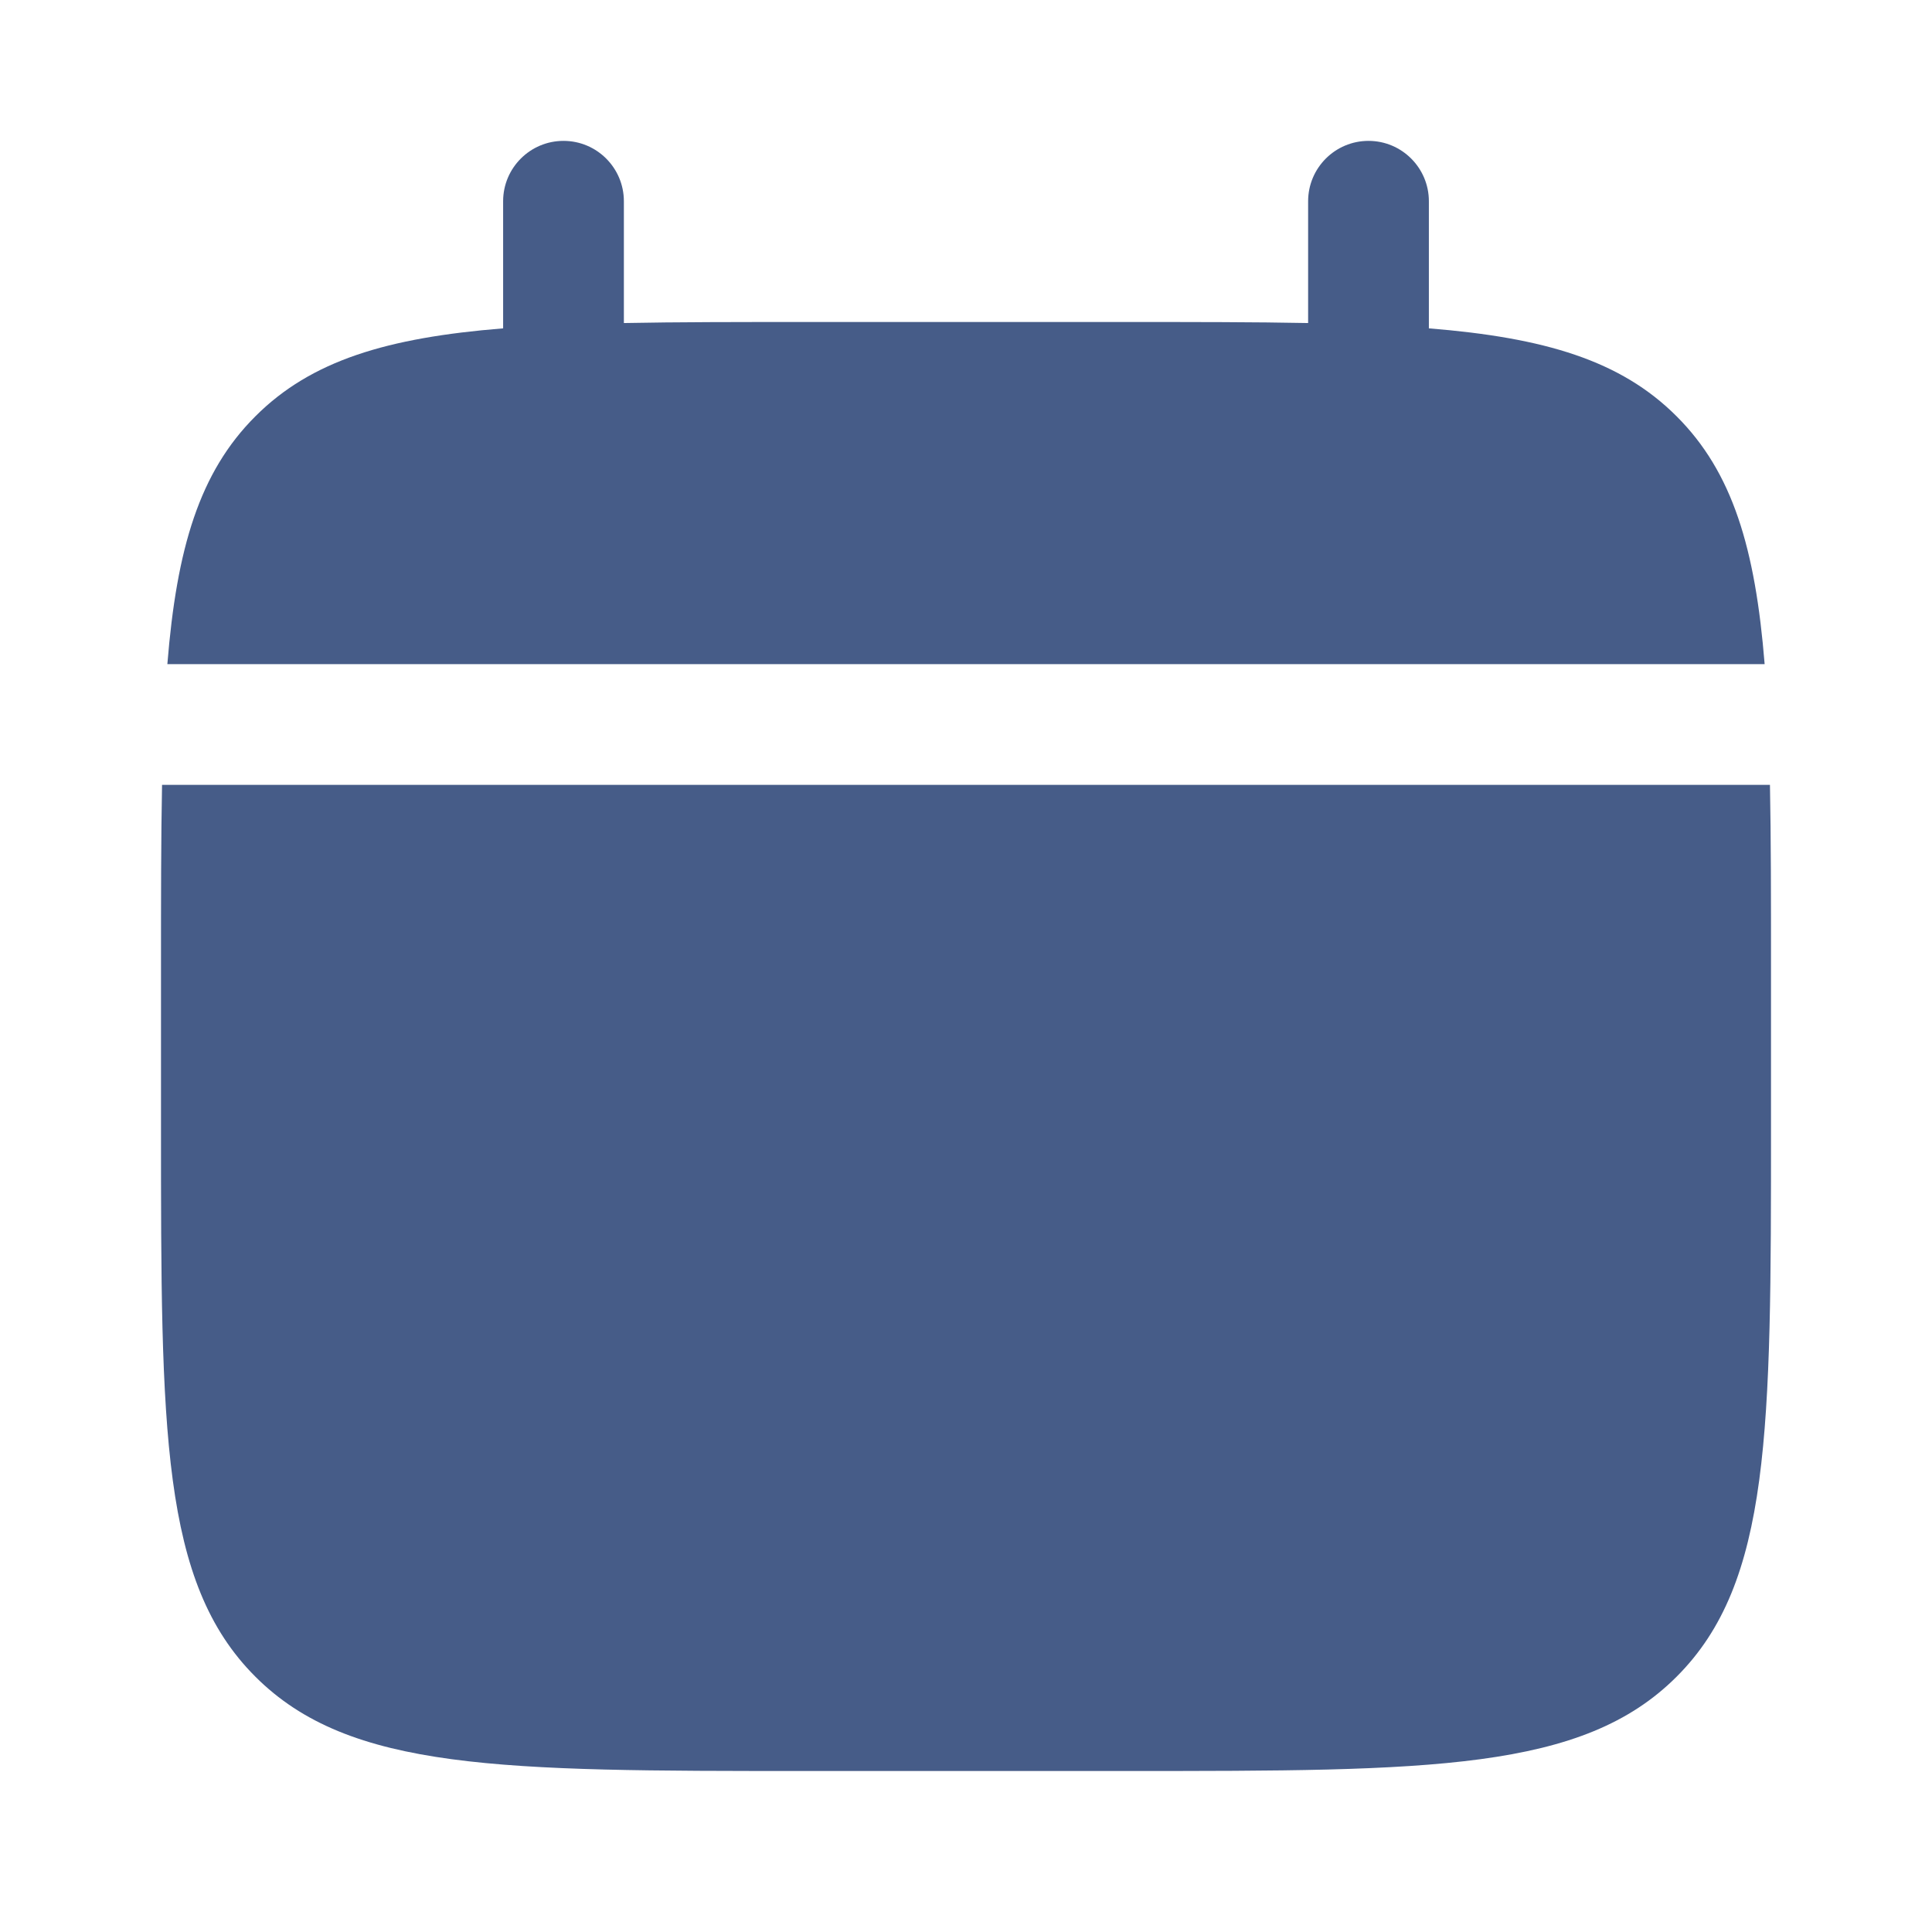
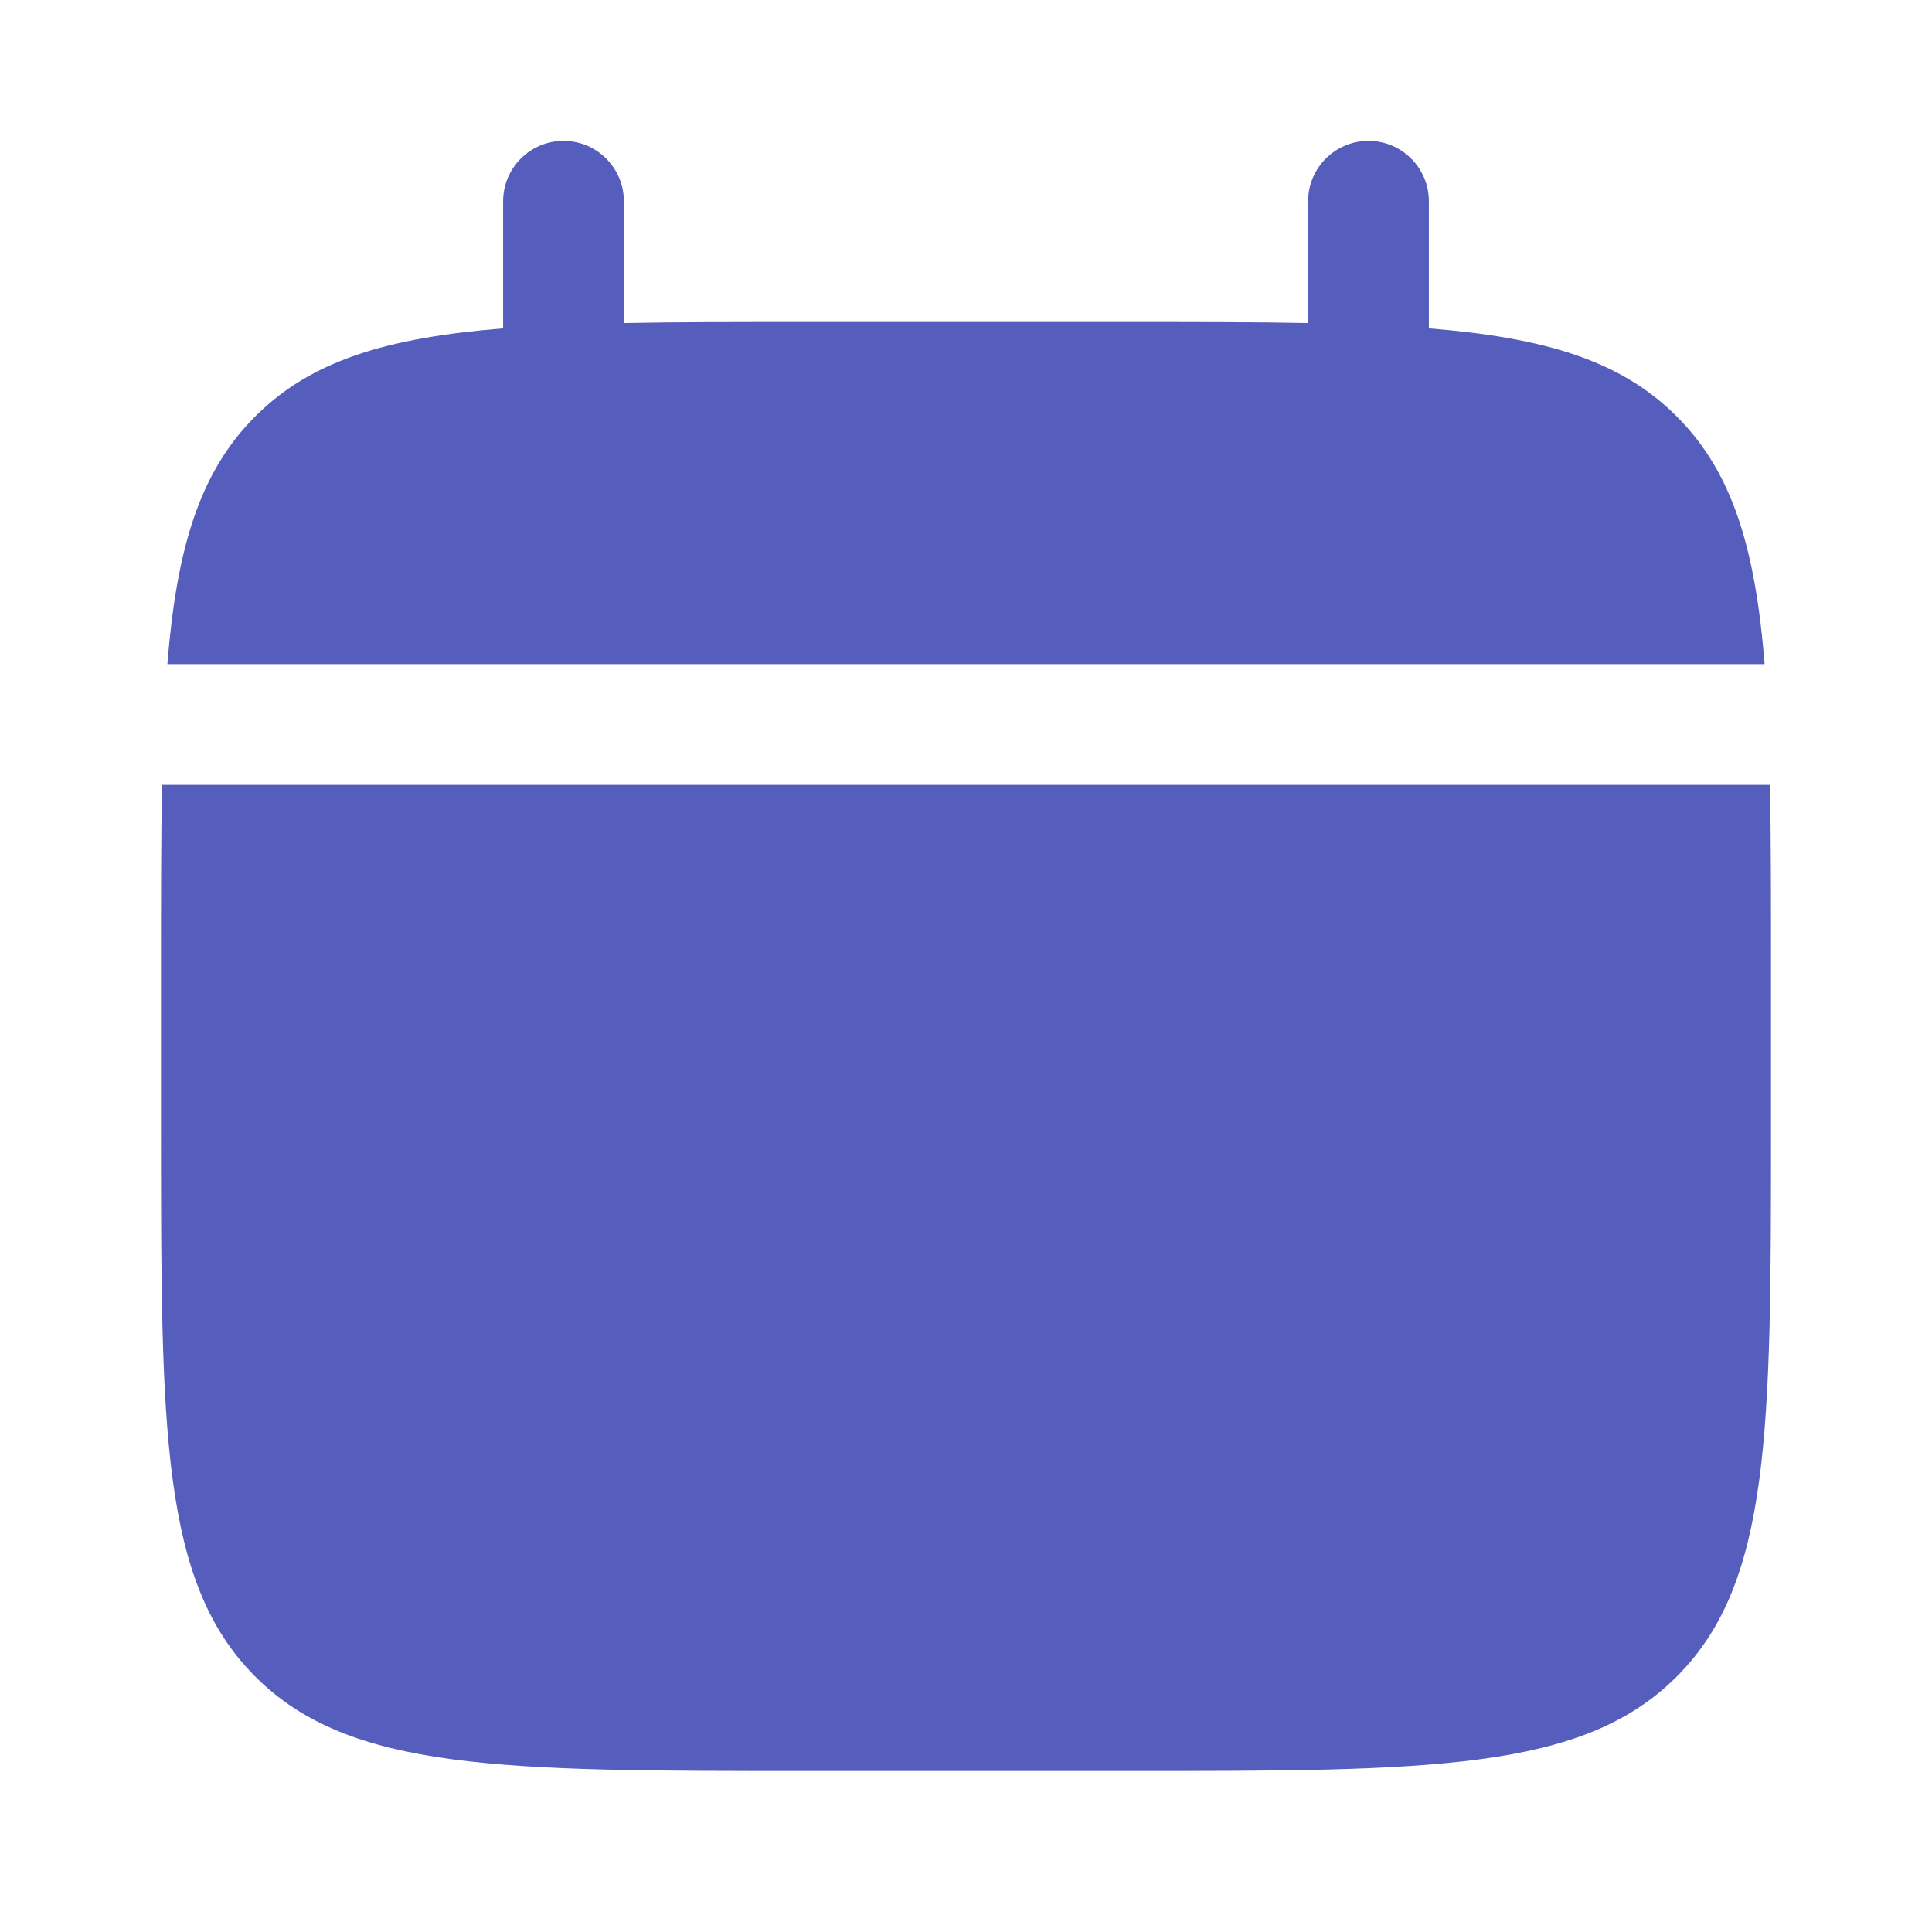
- <svg xmlns="http://www.w3.org/2000/svg" width="800px" height="800px" viewBox="0 0 24 24" fill="none">
+ <svg xmlns="http://www.w3.org/2000/svg" width="800px" height="800px" viewBox="0 0 24 24" fill="none" opacity="0.9">
  <g id="SVGRepo_bgCarrier" stroke-width="0" />
  <g id="SVGRepo_tracerCarrier" stroke-linecap="round" stroke-linejoin="round" />
  <g id="SVGRepo_iconCarrier">
-     <path d="M22 14V12C22 11.161 22 10.415 21.987 9.75H2.013C2 10.415 2 11.161 2 12V14C2 17.771 2 19.657 3.172 20.828C4.343 22 6.229 22 10 22H14C17.771 22 19.657 22 20.828 20.828C22 19.657 22 17.771 22 14Z" fill="#465C88" />
-     <path d="M7.75 2.5C7.75 2.086 7.414 1.75 7 1.75C6.586 1.75 6.25 2.086 6.25 2.5V4.079C4.811 4.195 3.866 4.477 3.172 5.172C2.477 5.866 2.195 6.811 2.079 8.25H21.921C21.805 6.811 21.523 5.866 20.828 5.172C20.134 4.477 19.189 4.195 17.75 4.079V2.5C17.75 2.086 17.414 1.75 17 1.75C16.586 1.75 16.25 2.086 16.25 2.5V4.013C15.585 4 14.839 4 14 4H10C9.161 4 8.415 4 7.75 4.013V2.5Z" fill="#465C88" />
+     <path d="M22 14V12C22 11.161 22 10.415 21.987 9.75H2.013C2 10.415 2 11.161 2 12V14C2 17.771 2 19.657 3.172 20.828C4.343 22 6.229 22 10 22H14C17.771 22 19.657 22 20.828 20.828C22 19.657 22 17.771 22 14Z" fill="#434bb6" />
+     <path d="M7.75 2.5C7.75 2.086 7.414 1.75 7 1.75C6.586 1.75 6.25 2.086 6.25 2.5V4.079C4.811 4.195 3.866 4.477 3.172 5.172C2.477 5.866 2.195 6.811 2.079 8.25H21.921C21.805 6.811 21.523 5.866 20.828 5.172C20.134 4.477 19.189 4.195 17.75 4.079V2.5C17.75 2.086 17.414 1.75 17 1.75C16.586 1.75 16.25 2.086 16.25 2.5V4.013C15.585 4 14.839 4 14 4H10C9.161 4 8.415 4 7.75 4.013V2.5Z" fill="#434bb6" />
  </g>
</svg>
